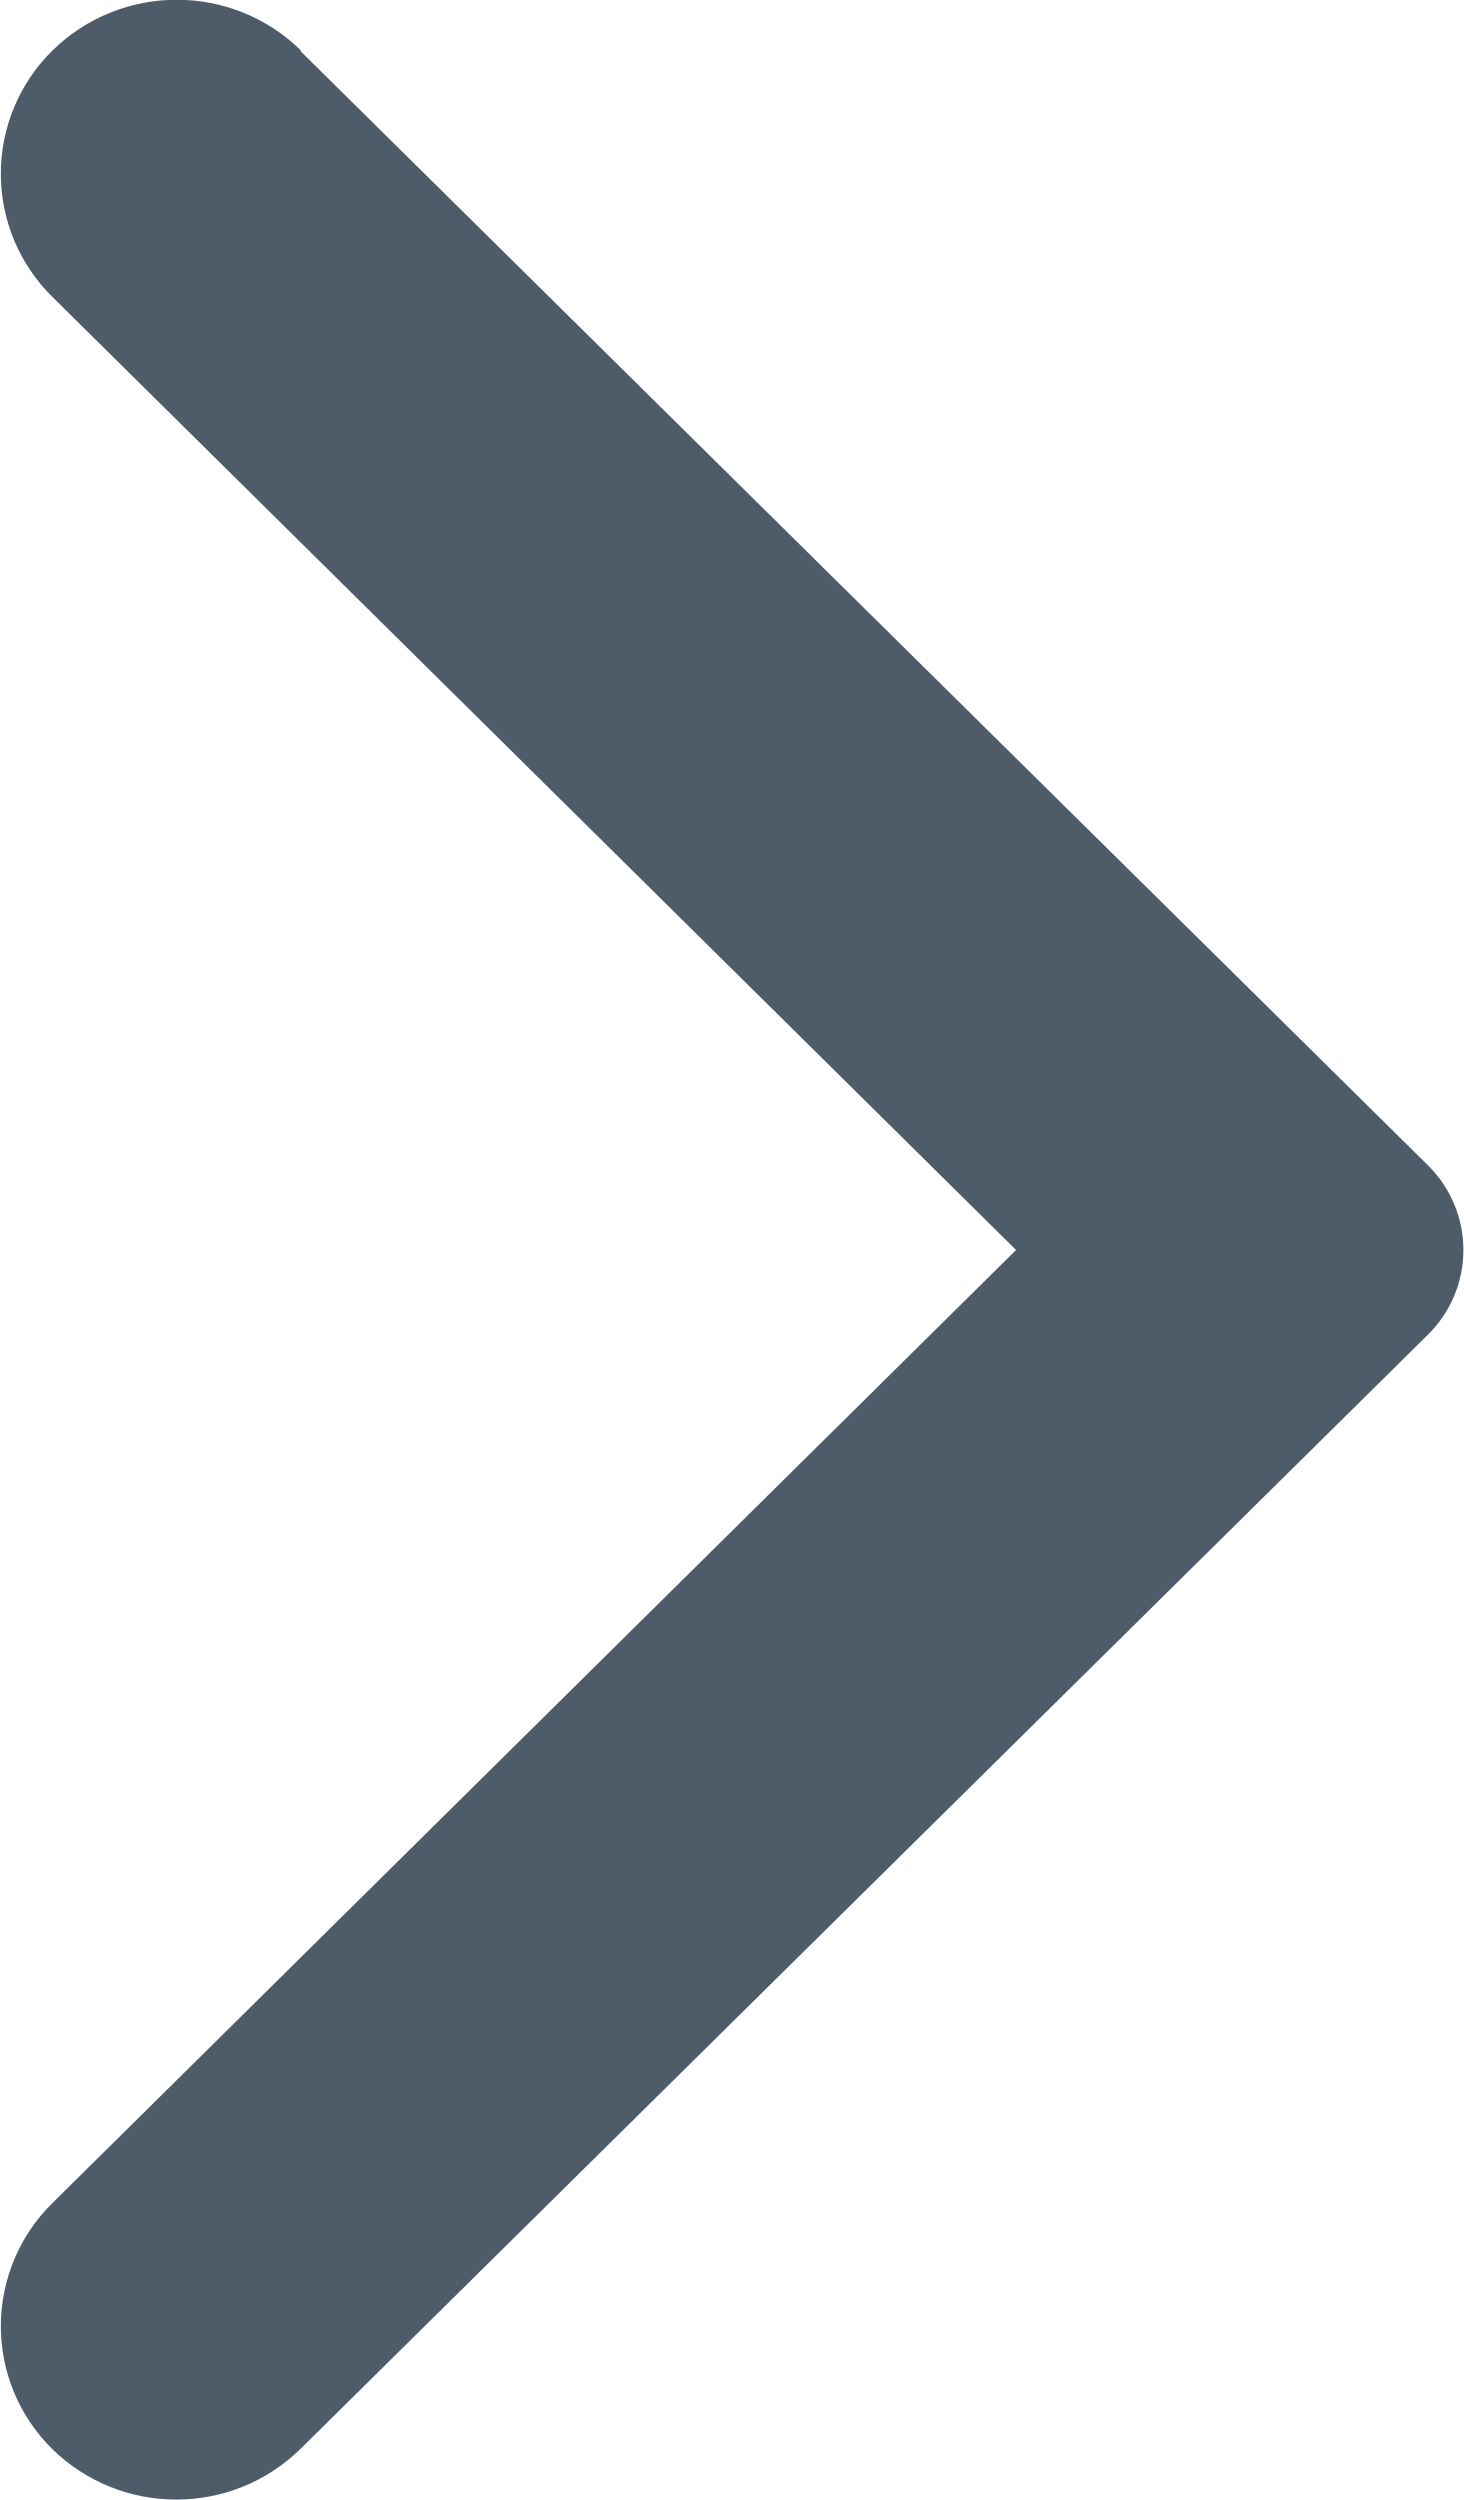
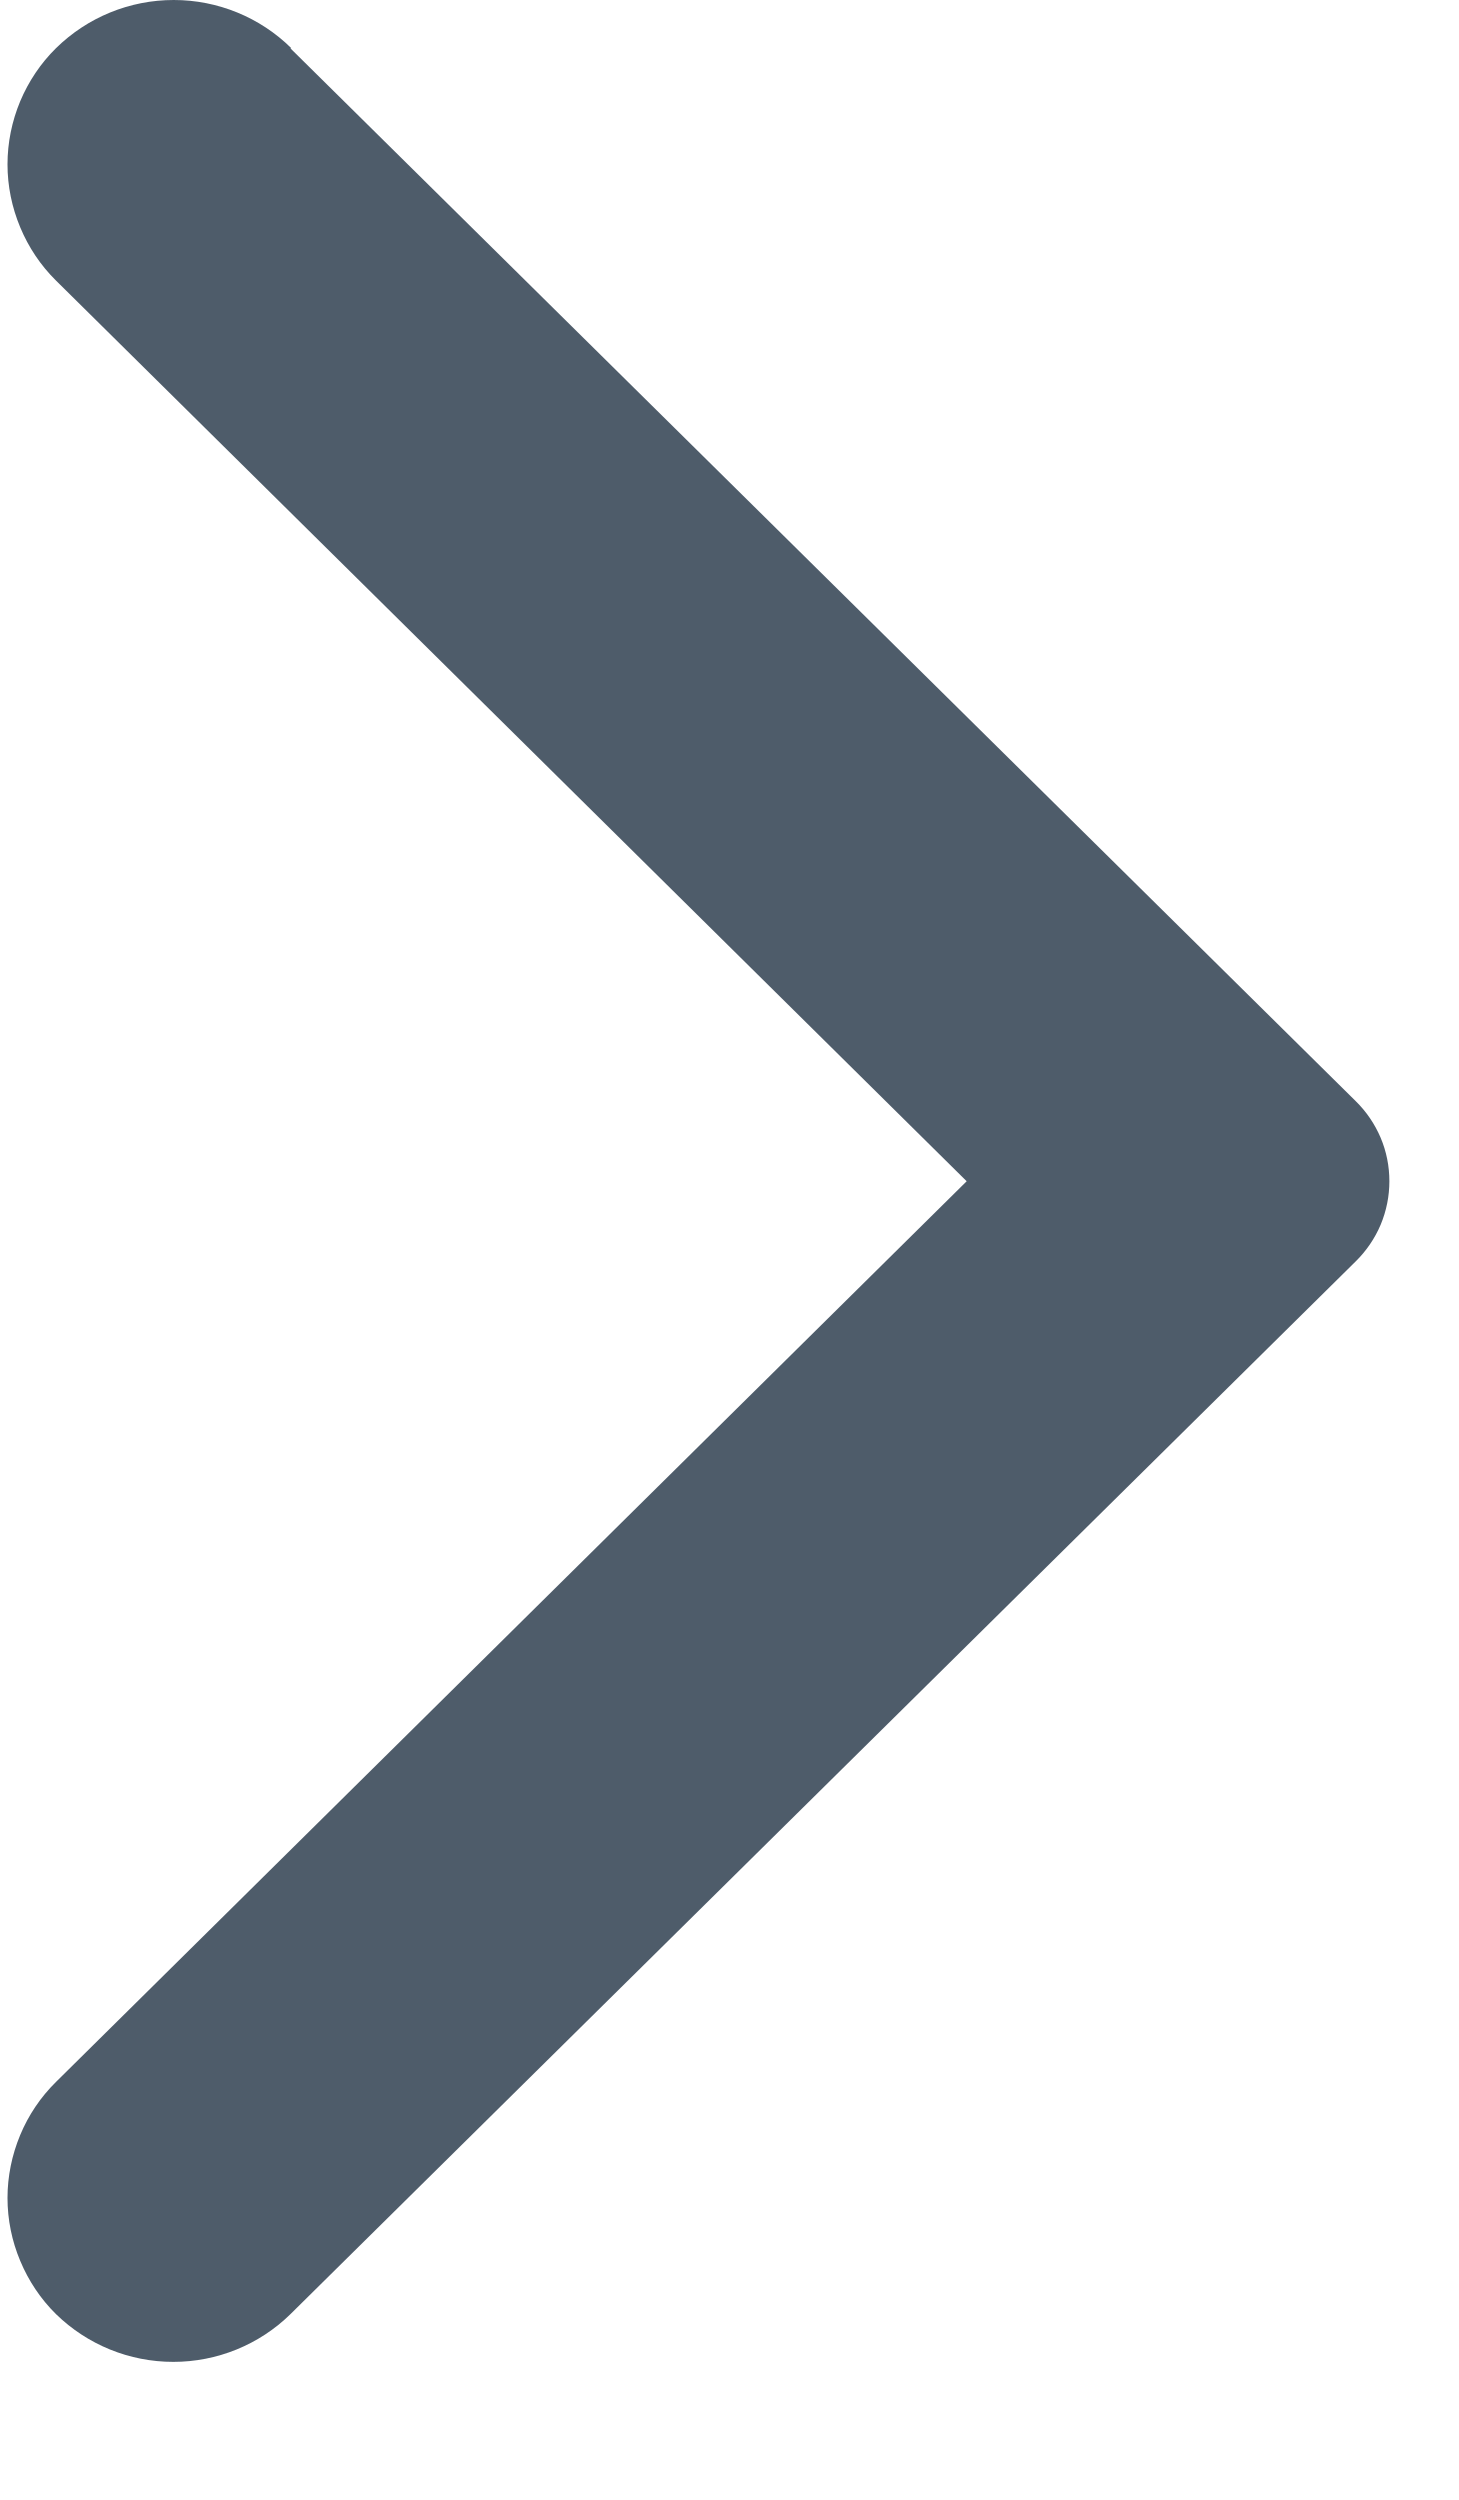
- <svg xmlns="http://www.w3.org/2000/svg" width="6.637" height="11.338" viewBox="0 0 6.637 11.338">
-   <path id="icon_arrow" d="M5.275,11.107.162,6.054a.539.539,0,0,1,0-.77L5.275.231A.805.805,0,0,1,6.4.231a.783.783,0,0,1,0,1.115L2.029,5.669,6.4,9.992a.784.784,0,0,1,0,1.116.805.805,0,0,1-1.129,0" transform="translate(6.637 11.338) rotate(180)" fill="#4e5c6a" />
+ <svg xmlns="http://www.w3.org/2000/svg" width="7" height="12" viewBox="0 0 7 12" fill="none">
+   <path d="M1.394 0.232L6.507 5.285C6.558 5.335 6.599 5.395 6.627 5.461C6.655 5.527 6.669 5.598 6.669 5.67C6.669 5.741 6.655 5.812 6.627 5.879C6.599 5.945 6.558 6.005 6.507 6.055L1.394 11.108C1.244 11.255 1.042 11.337 0.832 11.337C0.621 11.337 0.42 11.255 0.269 11.108C0.195 11.035 0.137 10.948 0.097 10.852C0.057 10.757 0.036 10.654 0.036 10.55C0.036 10.447 0.057 10.344 0.097 10.248C0.137 10.152 0.195 10.066 0.269 9.993L4.64 5.67L0.269 1.347C0.195 1.274 0.137 1.187 0.097 1.091C0.057 0.995 0.036 0.893 0.036 0.789C0.036 0.685 0.057 0.582 0.097 0.486C0.137 0.391 0.195 0.304 0.269 0.231C0.42 0.083 0.622 -0 0.834 -0C1.045 -0 1.248 0.083 1.398 0.231" fill="#4E5C6A" />
</svg>
